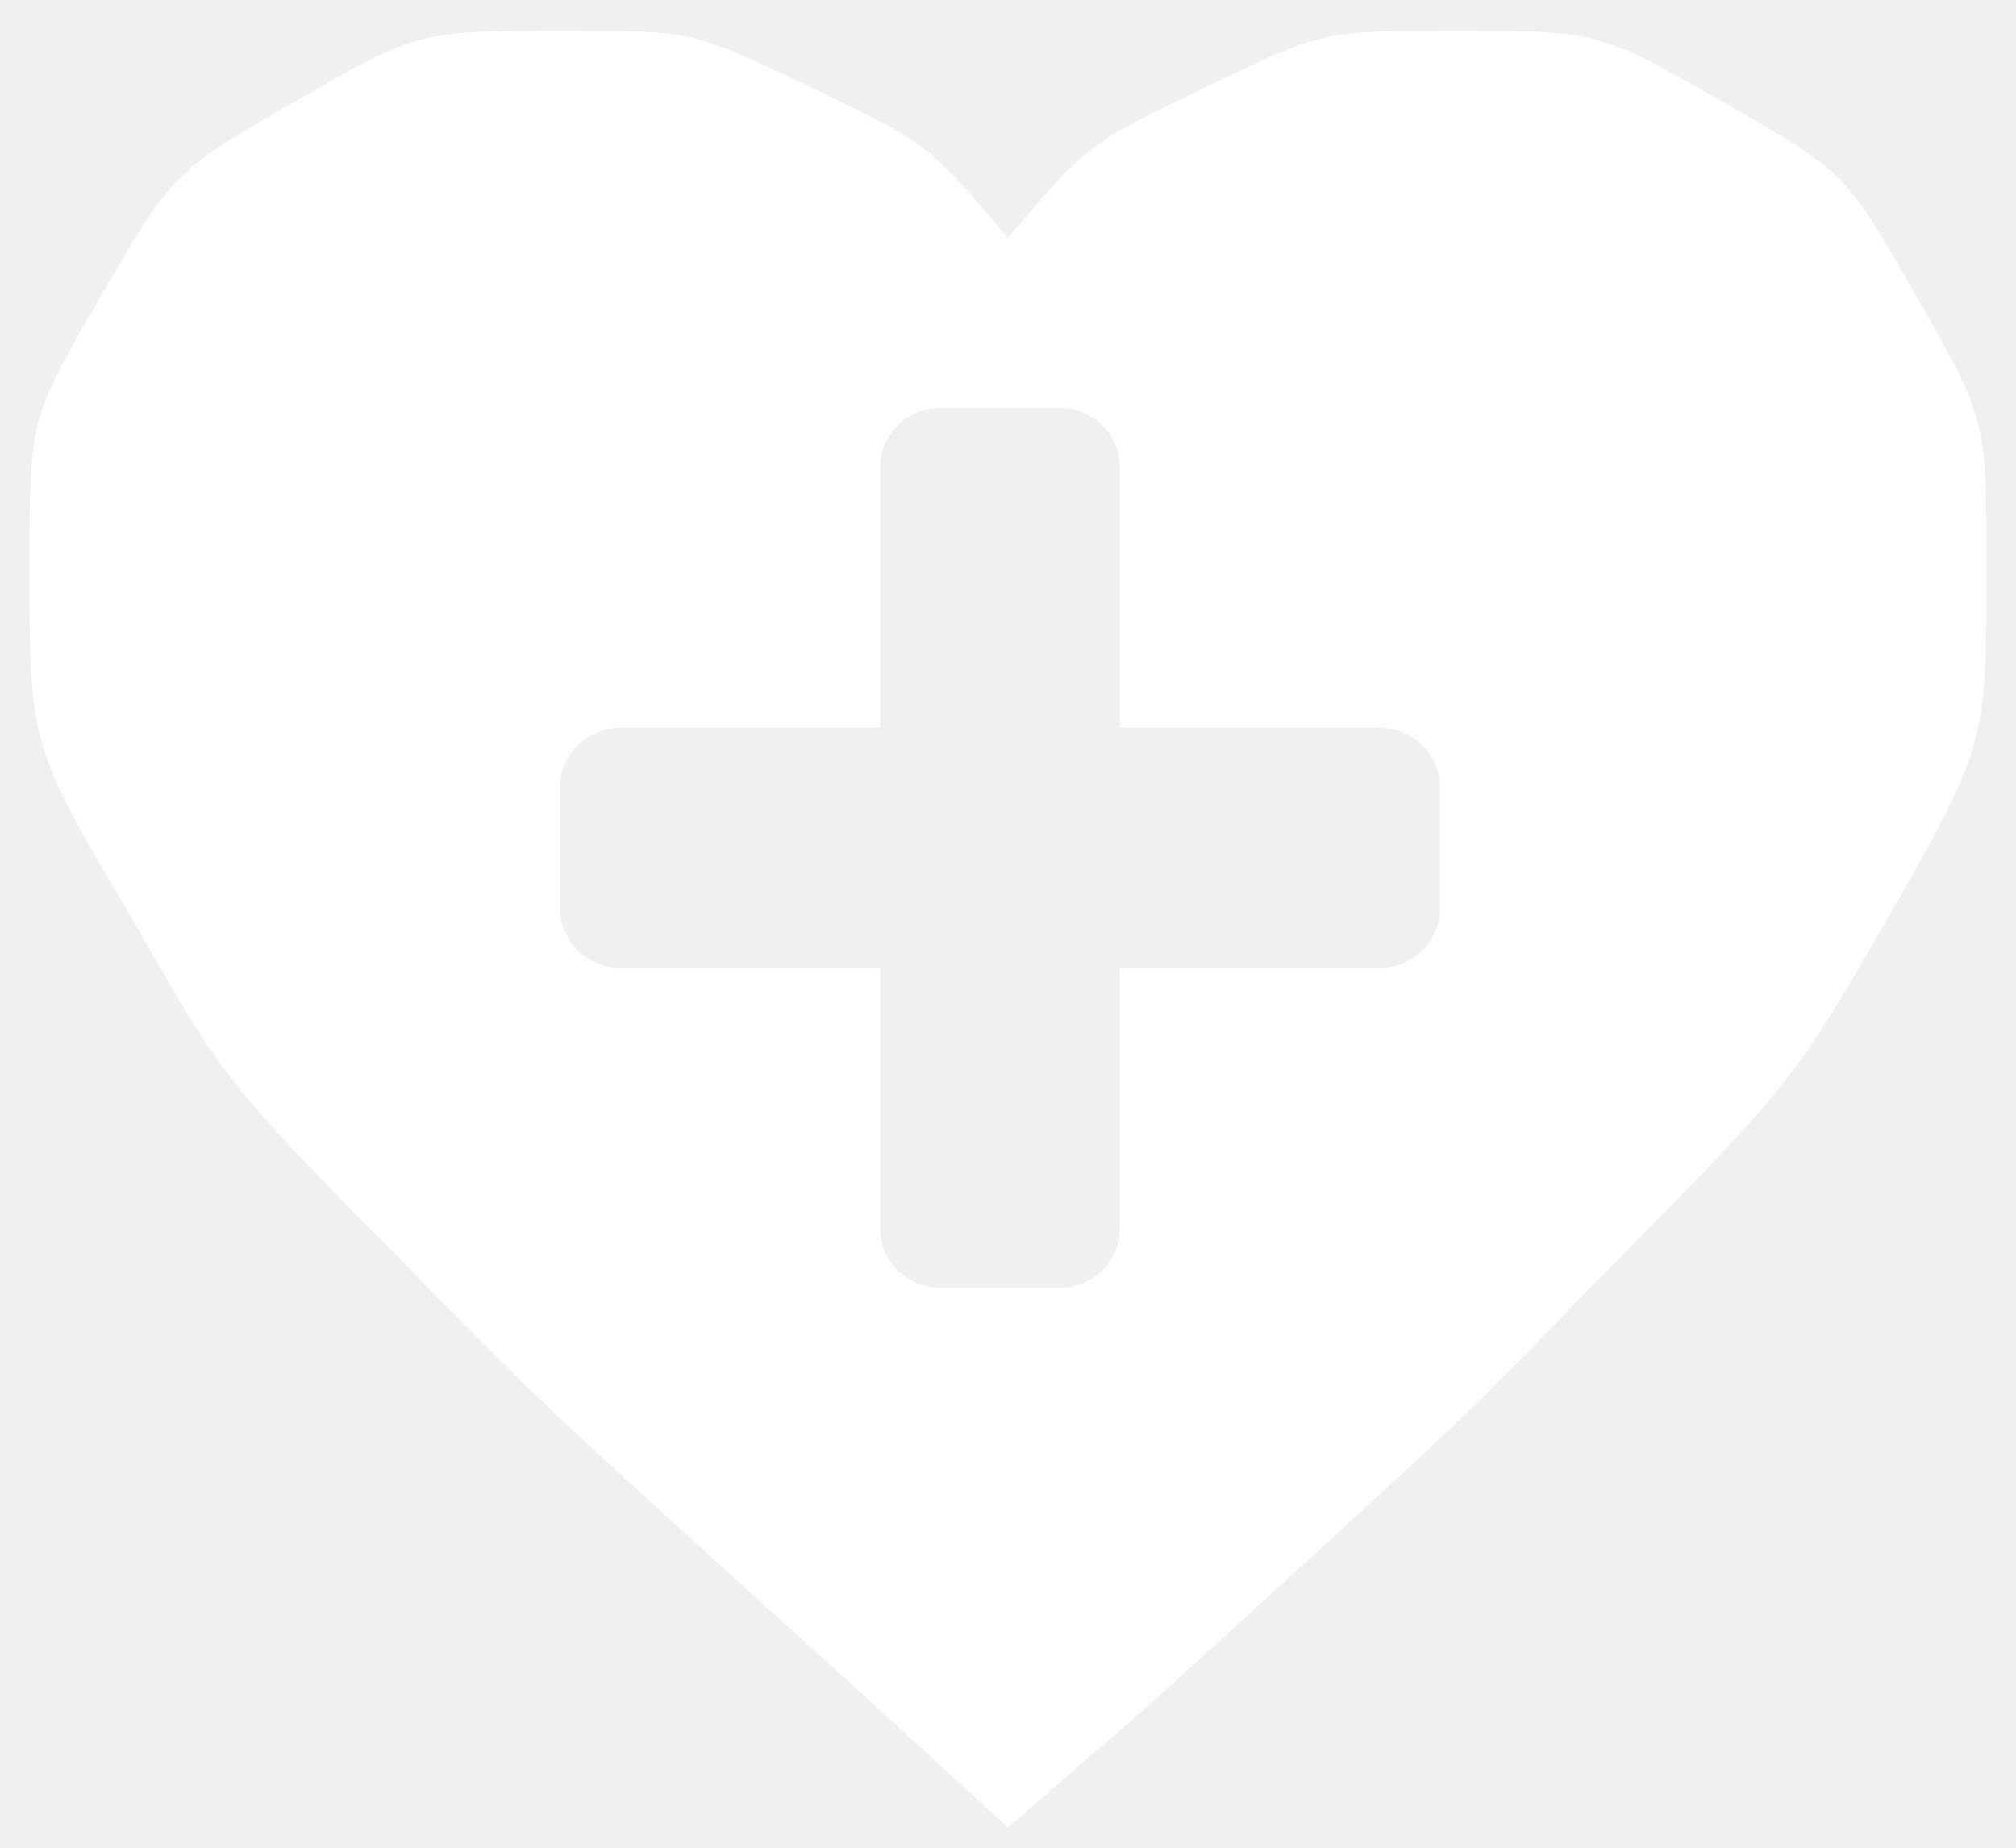
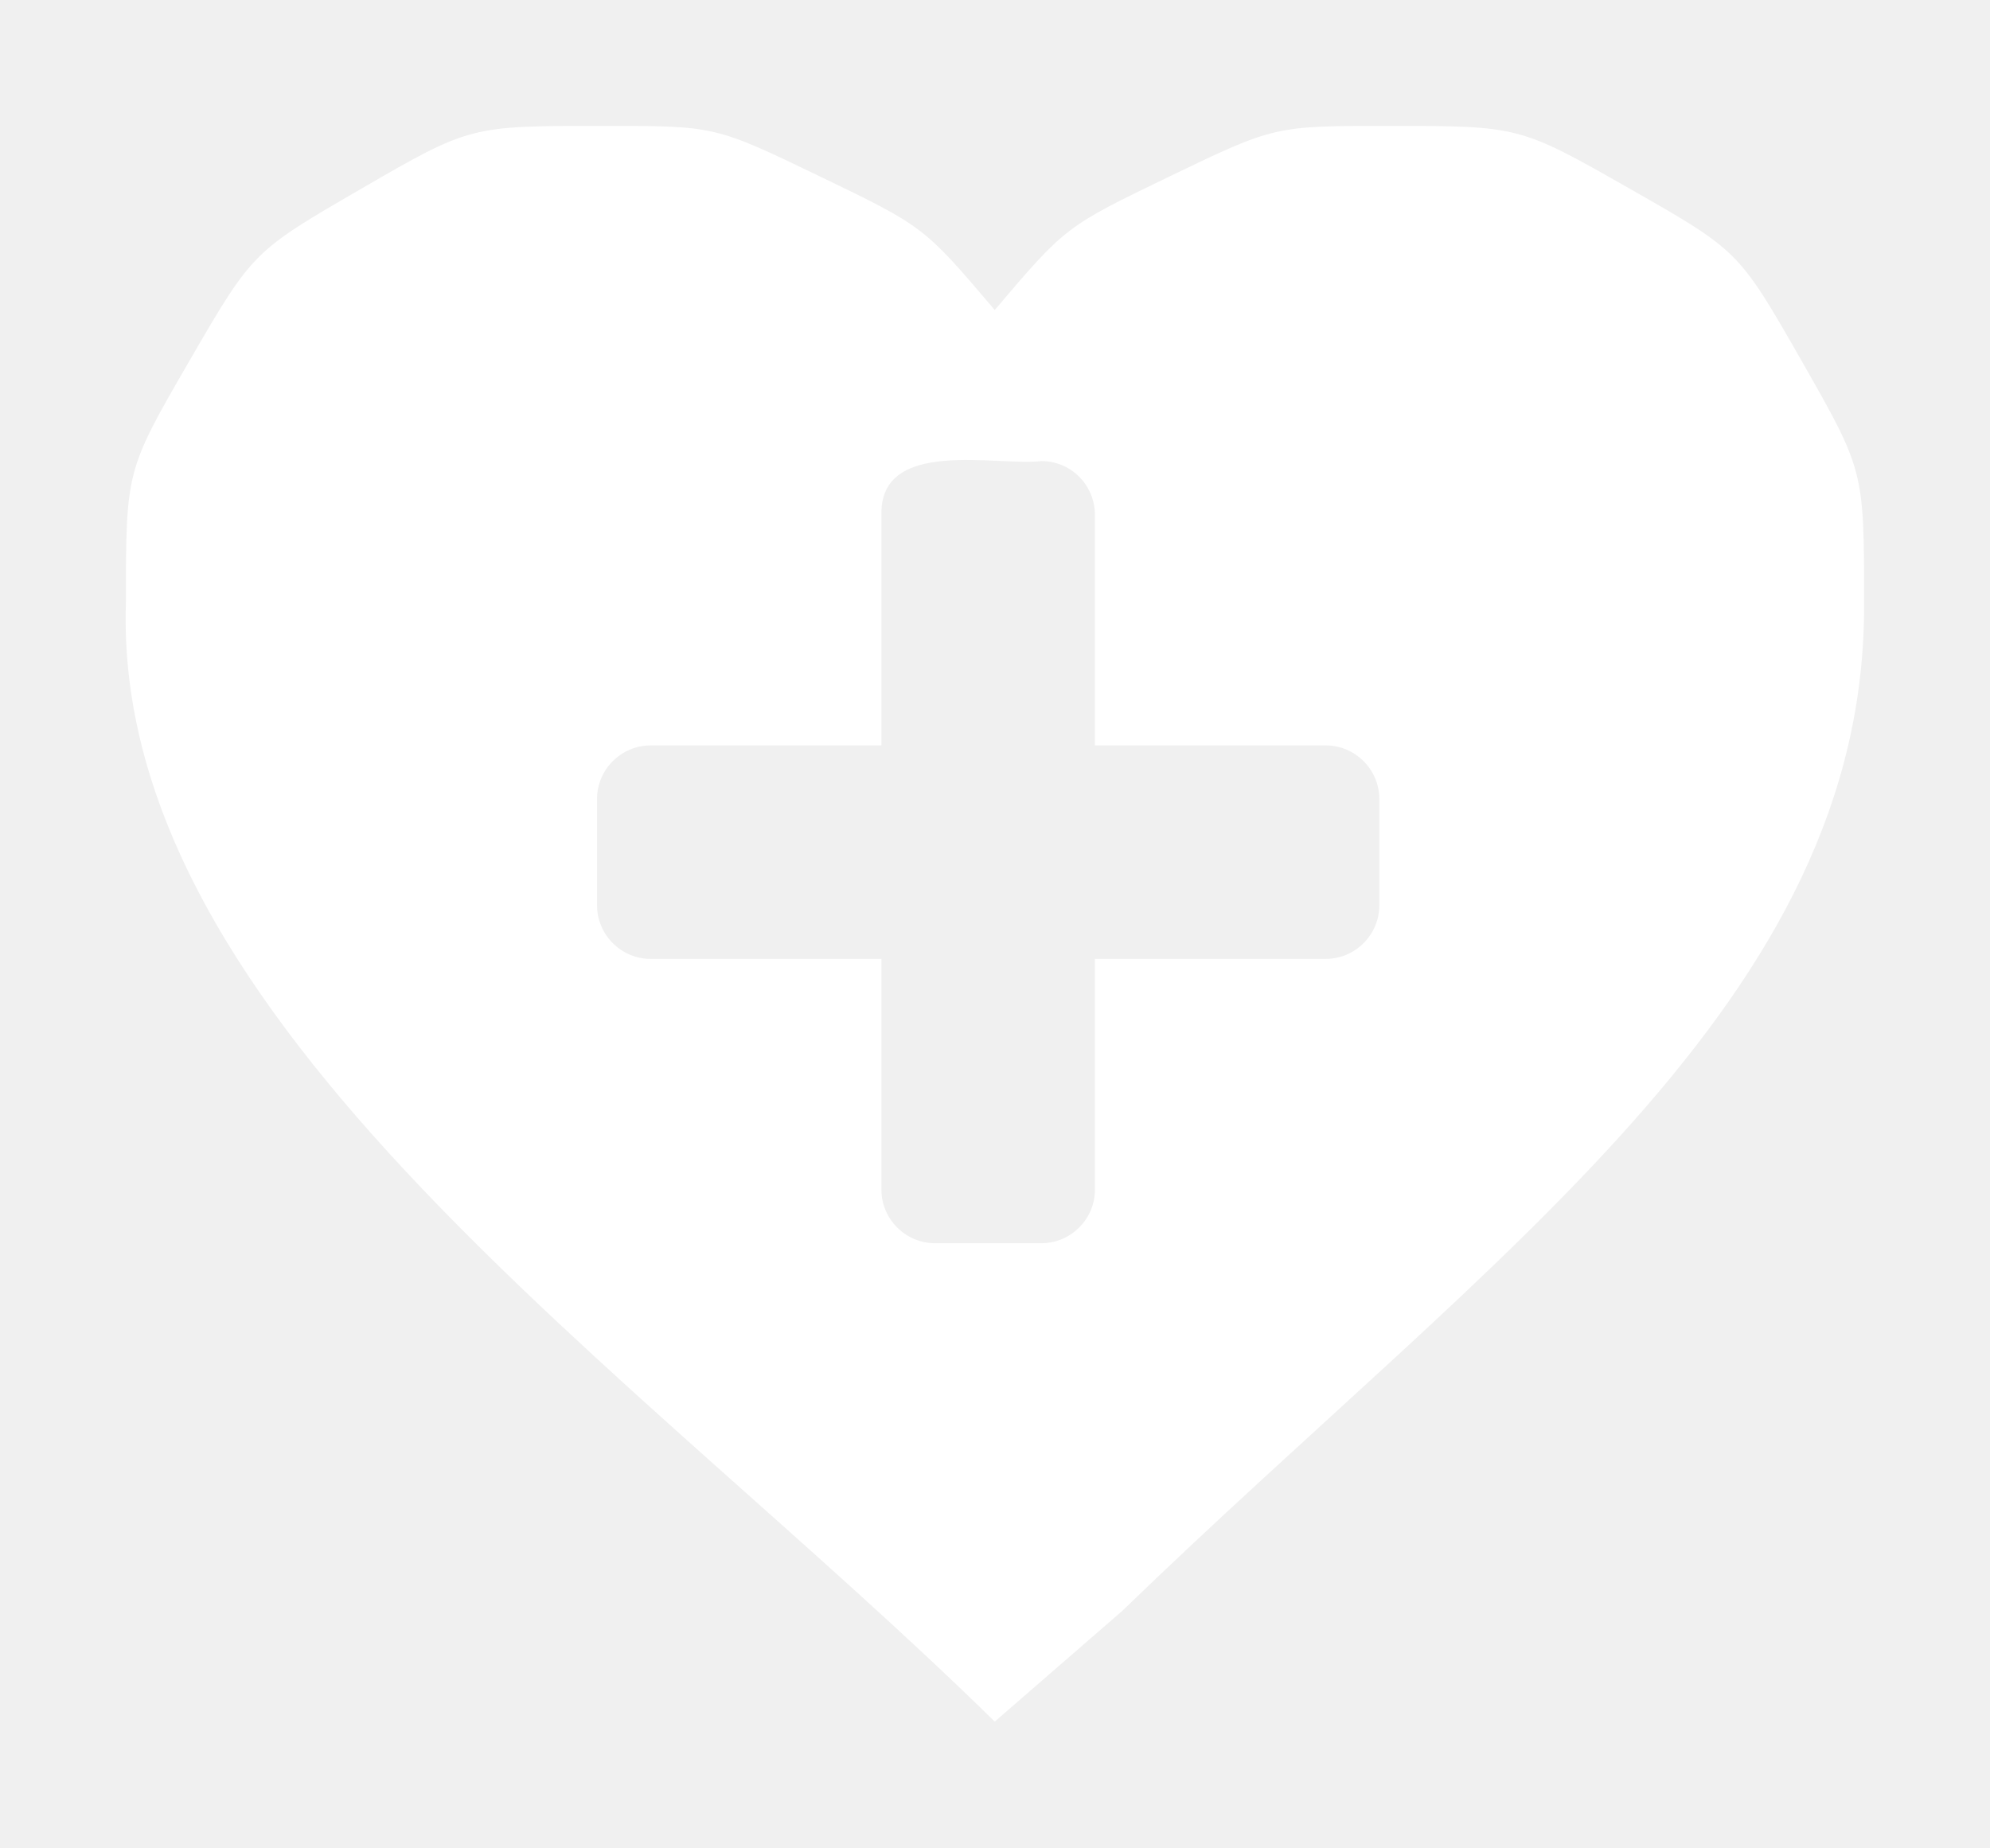
- <svg xmlns="http://www.w3.org/2000/svg" width="36" height="33">
-   <path fill="#FFF" fill-rule="evenodd" d="M25.896.55c2.646 0 2.646 0 4.851 1.26s2.205 1.26 3.465 3.465c1.26 2.205 1.26 2.205 1.26 4.851 0 3.192 0 3.192-1.848 6.426-1.638 2.814-1.638 2.814-5.208 6.426-2.226 2.31-2.226 2.31-7.854 7.434L18 32.638l-2.52-2.31-.39-.353c-5.397-4.89-5.397-4.89-7.506-7.039-3.57-3.612-3.57-3.612-5.166-6.426-1.89-3.192-1.89-3.192-1.89-6.384 0-2.646 0-2.646 1.281-4.851S3.09 3.07 5.274 1.81C7.458.55 7.458.55 10.146.55c2.226 0 2.226 0 4.326 1.008 2.1 1.008 2.1 1.008 3.528 2.688 1.428-1.68 1.428-1.68 3.528-2.688C23.628.55 23.628.55 25.896.55zm-6.967 6.736h-2.143c-.592 0-1.072.48-1.072 1.071V13h-4.643C10.48 13 10 13.48 10 14.071v2.143c0 .592.48 1.072 1.071 1.072h4.643v4.643c0 .591.48 1.071 1.072 1.071h2.143C19.52 23 20 22.52 20 21.929v-4.643h4.643c.591 0 1.071-.48 1.071-1.072v-2.143c0-.591-.48-1.071-1.071-1.071H20V8.357c0-.591-.48-1.071-1.071-1.071z" />
+ <svg xmlns="http://www.w3.org/2000/svg" viewBox="0 0 379.3 352.2">
+   <path d="M264.5 24c25.1 0 25.1 0 46 11.9s20.9 11.9 32.9 32.9c11.9 20.9 11.9 20.9 11.9 46 .5 76-70.5 123.6-141.4 192.3l-24.3 21.1C120.9 260.7 21.3 194.7 24 114.8c0-25.1 0-25.1 12.1-46S48.3 47.9 69 35.9 89.7 24 115.2 24c21.1 0 21.1 0 41 9.6s19.9 9.6 33.4 25.5c13.5-15.9 13.5-15.9 33.4-25.5s20-9.6 41.5-9.6zm-66 63.9c-8.6 1-30.8-4.5-30.5 10.2v44h-44c-5.6 0-10.2 4.6-10.2 10.2v20.3c0 5.6 4.6 10.2 10.2 10.2h44v44c0 5.6 4.6 10.2 10.2 10.2h20.3c5.6 0 10.2-4.6 10.2-10.2v-44h44c5.6 0 10.2-4.6 10.2-10.2v-20.3c0-5.6-4.6-10.2-10.2-10.2h-44V98c-.1-5.6-4.6-10.1-10.2-10.1z" fill-rule="evenodd" clip-rule="evenodd" fill="#fff" />
</svg>
